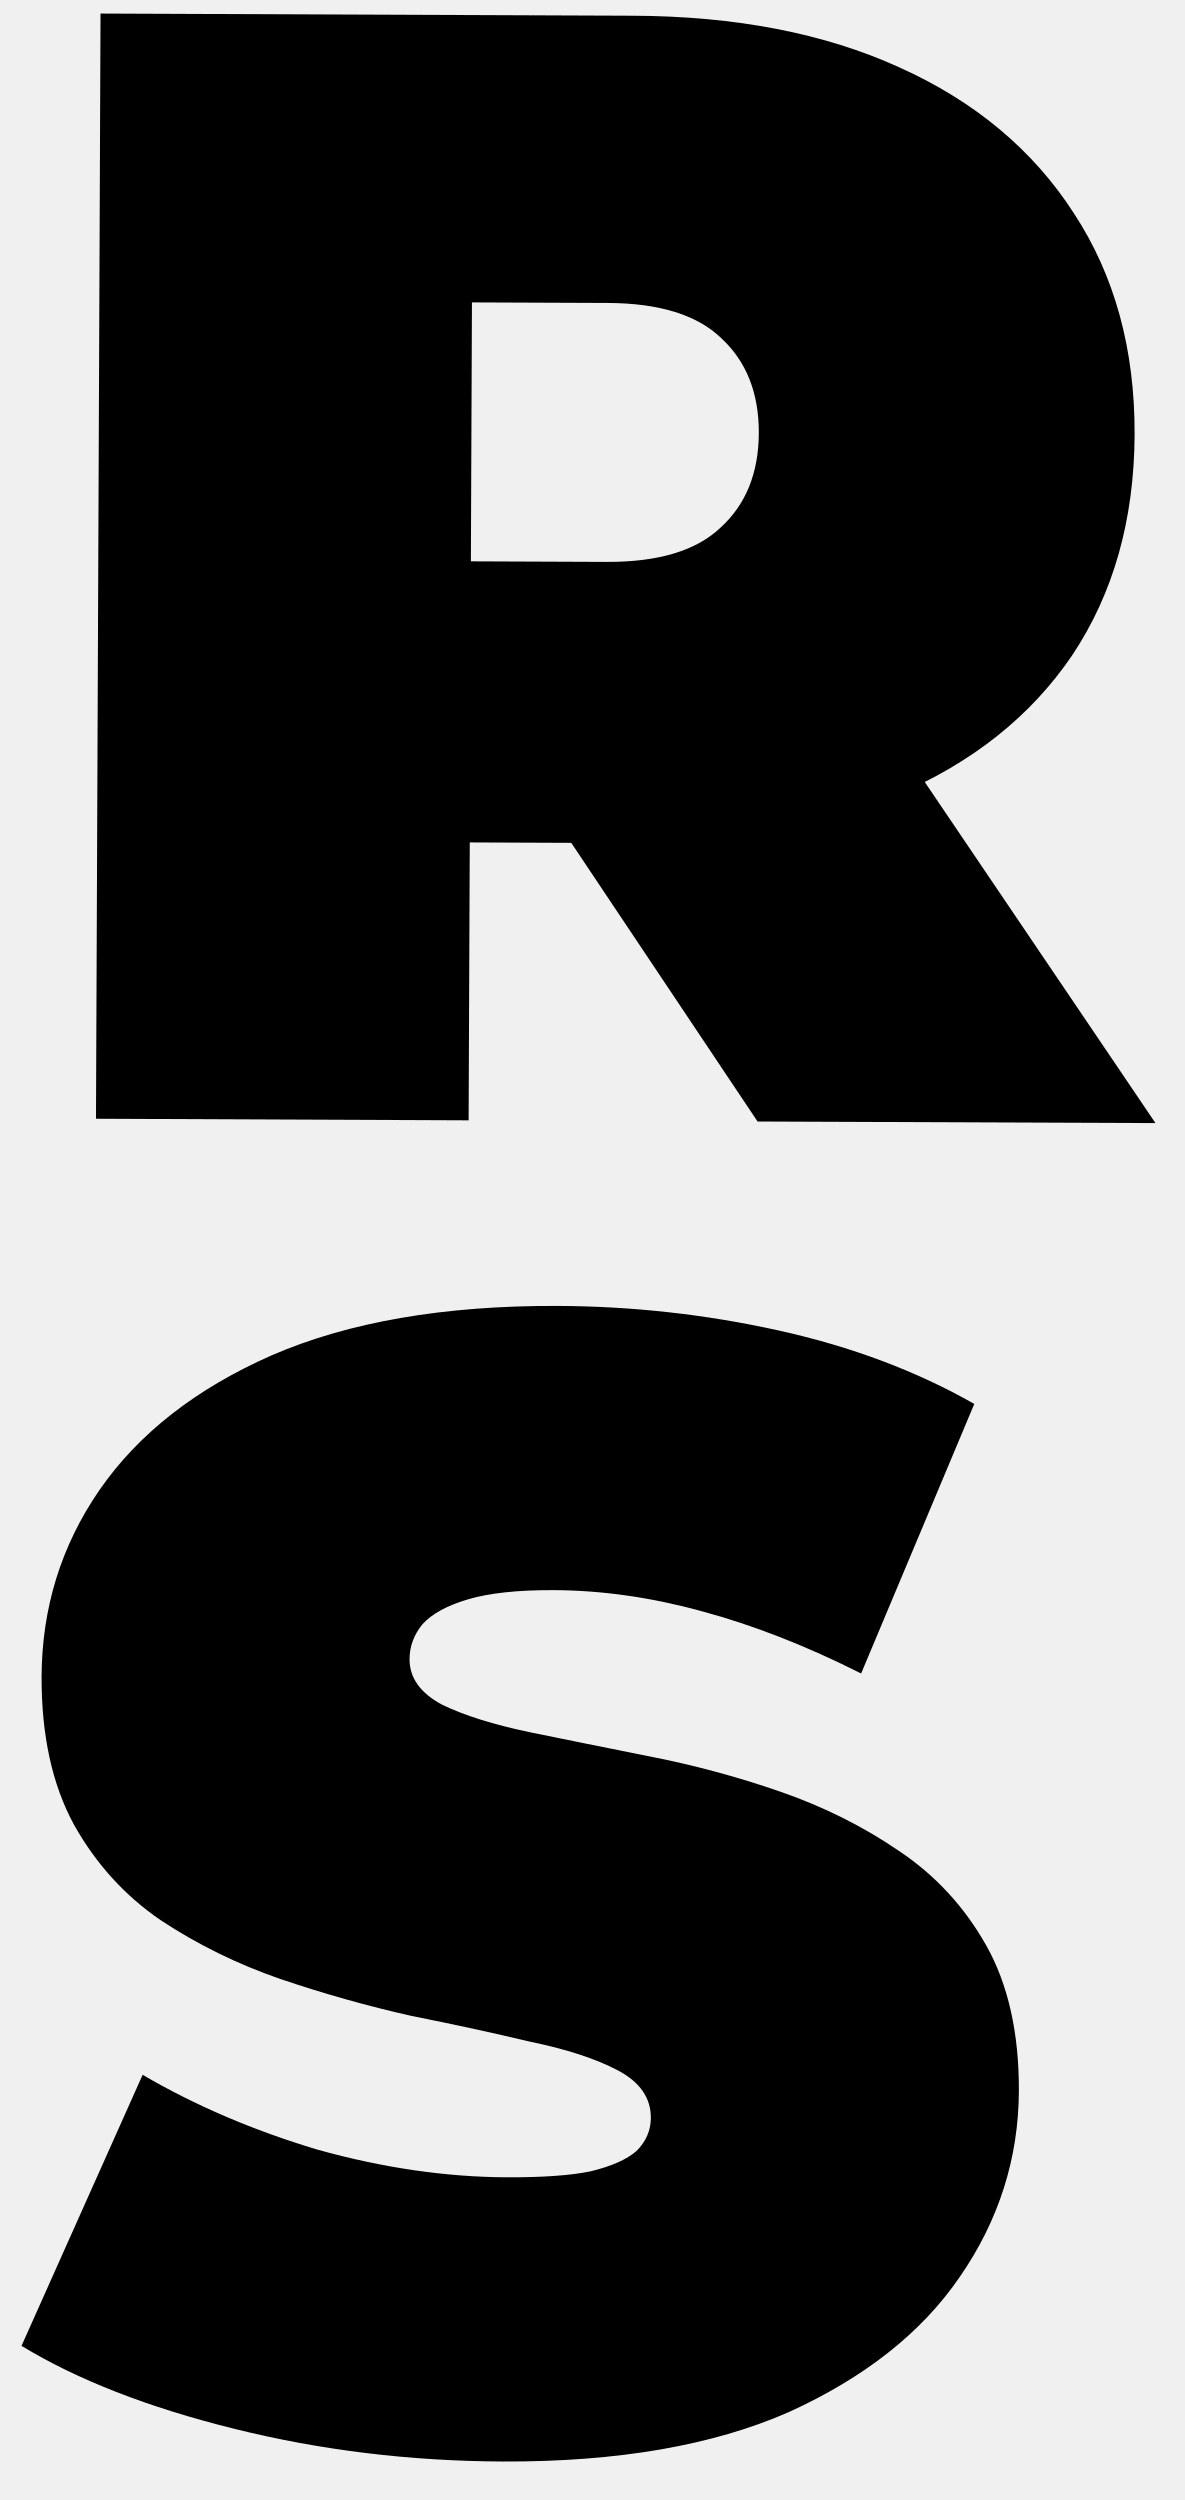
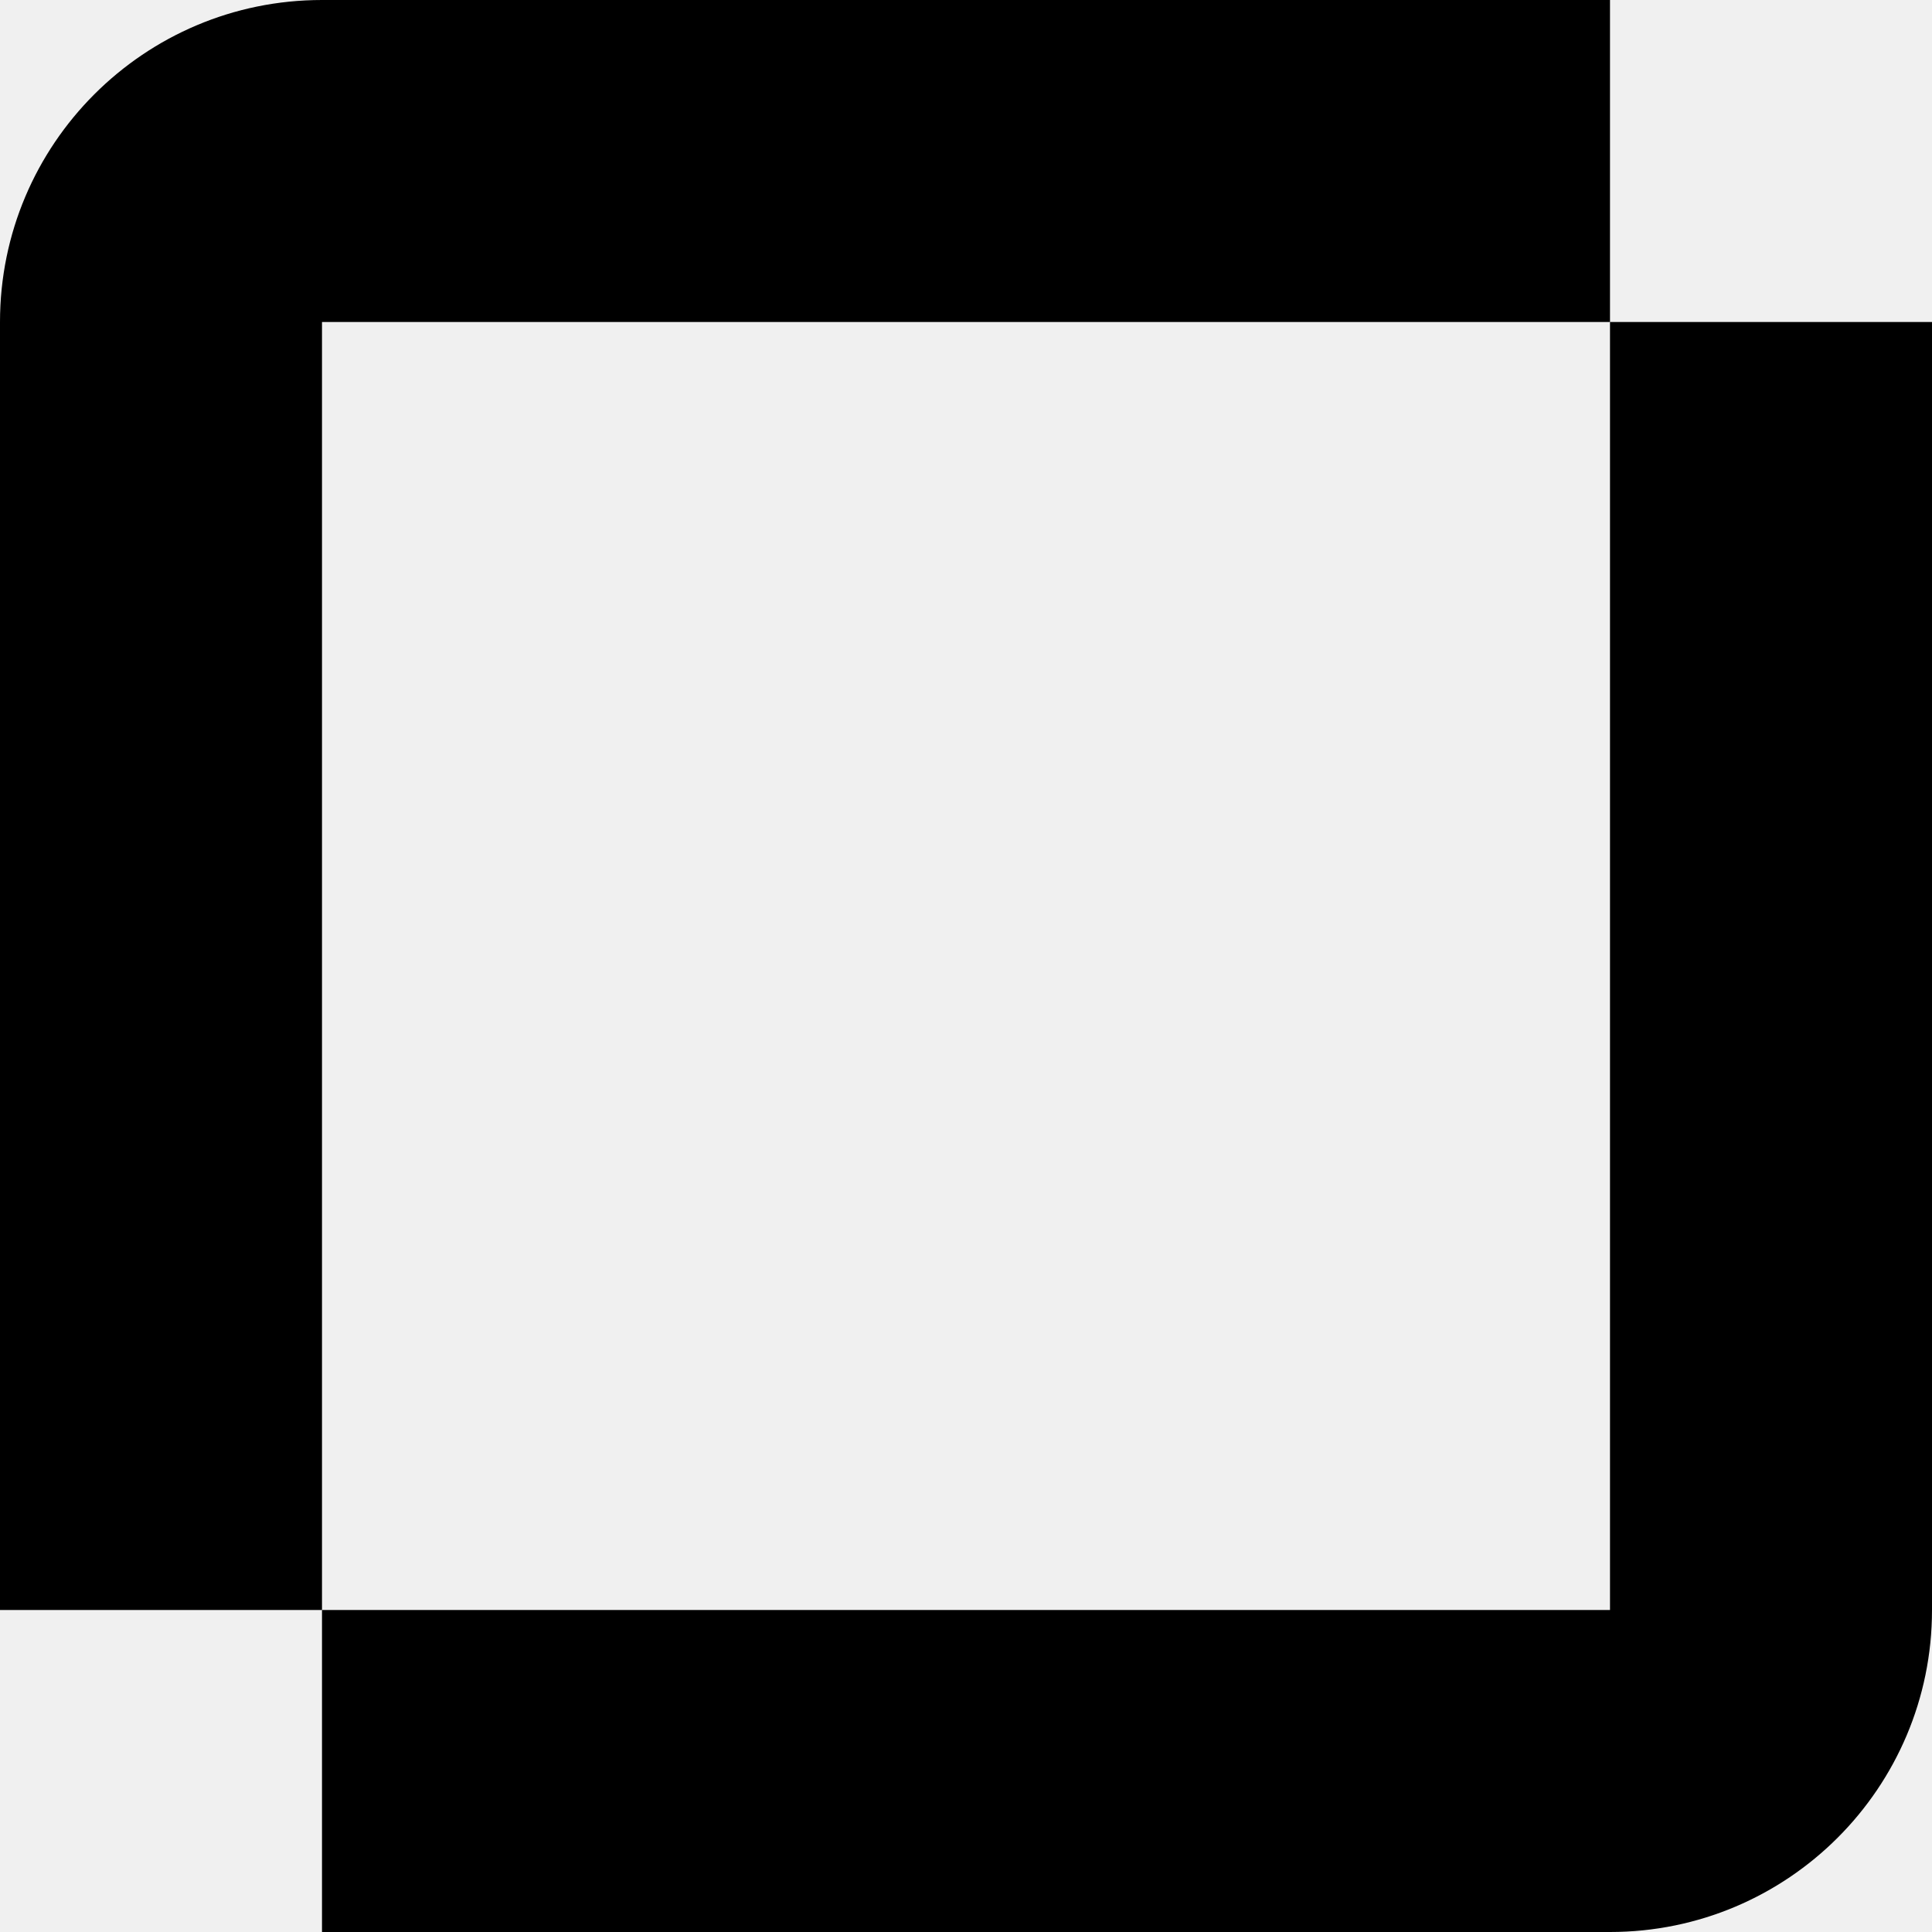
- <svg xmlns="http://www.w3.org/2000/svg" width="18" height="38" viewBox="0 0 18 38" fill="none">
-   <path d="M1.459 17.005L1.528 0.206L9.616 0.239C11.184 0.245 12.534 0.507 13.668 1.023C14.818 1.54 15.703 2.28 16.323 3.242C16.944 4.189 17.251 5.31 17.246 6.606C17.24 7.902 16.924 9.021 16.296 9.962C15.668 10.887 14.777 11.596 13.623 12.087C12.485 12.579 11.132 12.821 9.564 12.815L4.62 12.794L7.15 10.477L7.123 17.029L1.459 17.005ZM11.515 17.047L7.412 10.91L13.412 10.934L17.563 17.071L11.515 17.047ZM7.147 11.101L4.638 8.522L9.222 8.541C10.006 8.544 10.582 8.371 10.952 8.02C11.337 7.67 11.531 7.191 11.534 6.583C11.536 5.975 11.346 5.494 10.963 5.14C10.597 4.787 10.022 4.608 9.238 4.605L4.654 4.586L7.184 2.029L7.147 11.101ZM7.64 37.415C6.232 37.409 4.872 37.244 3.562 36.918C2.251 36.593 1.173 36.172 0.327 35.657L2.168 31.537C2.966 32.004 3.852 32.383 4.827 32.675C5.818 32.951 6.777 33.091 7.705 33.095C8.249 33.097 8.673 33.067 8.978 33.004C9.298 32.926 9.53 32.823 9.675 32.695C9.819 32.552 9.892 32.384 9.893 32.192C9.894 31.888 9.727 31.647 9.392 31.47C9.057 31.293 8.609 31.147 8.05 31.032C7.506 30.902 6.907 30.772 6.251 30.641C5.596 30.494 4.933 30.308 4.262 30.081C3.606 29.854 3 29.556 2.441 29.186C1.899 28.815 1.461 28.334 1.127 27.74C0.794 27.131 0.629 26.378 0.632 25.482C0.637 24.442 0.928 23.499 1.508 22.654C2.103 21.792 2.978 21.108 4.132 20.6C5.302 20.093 6.751 19.843 8.479 19.85C9.615 19.855 10.735 19.979 11.838 20.224C12.941 20.468 13.931 20.84 14.809 21.34L13.089 25.437C12.258 25.018 11.452 24.702 10.668 24.491C9.901 24.28 9.15 24.173 8.414 24.17C7.87 24.168 7.438 24.214 7.117 24.309C6.797 24.403 6.564 24.53 6.42 24.69C6.291 24.849 6.226 25.025 6.225 25.217C6.224 25.505 6.391 25.738 6.727 25.915C7.062 26.076 7.501 26.214 8.045 26.328C8.604 26.443 9.212 26.565 9.867 26.696C10.539 26.827 11.202 27.005 11.857 27.232C12.512 27.459 13.111 27.757 13.654 28.127C14.212 28.498 14.658 28.98 14.992 29.573C15.325 30.166 15.49 30.903 15.487 31.783C15.482 32.807 15.183 33.75 14.587 34.611C14.008 35.457 13.141 36.141 11.987 36.665C10.833 37.172 9.384 37.422 7.64 37.415Z" fill="black" />
+ <svg xmlns="http://www.w3.org/2000/svg" width="300" height="300" viewBox="0 0 300 300" fill="none">
+   <g clip-path="url(#clip0_111_500)">
+     <path fill-rule="evenodd" clip-rule="evenodd" d="M250 50V0H50C22.386 0 0 22.386 0 50V250H50V300H250C277.614 300 300 277.614 300 250V50H250ZM250 250V50H50V250H250Z" fill="black" />
+   </g>
+   <defs>
+     <clipPath id="clip0_111_500">
+       <rect width="300" height="300" fill="white" />
+     </clipPath>
+   </defs>
</svg>
